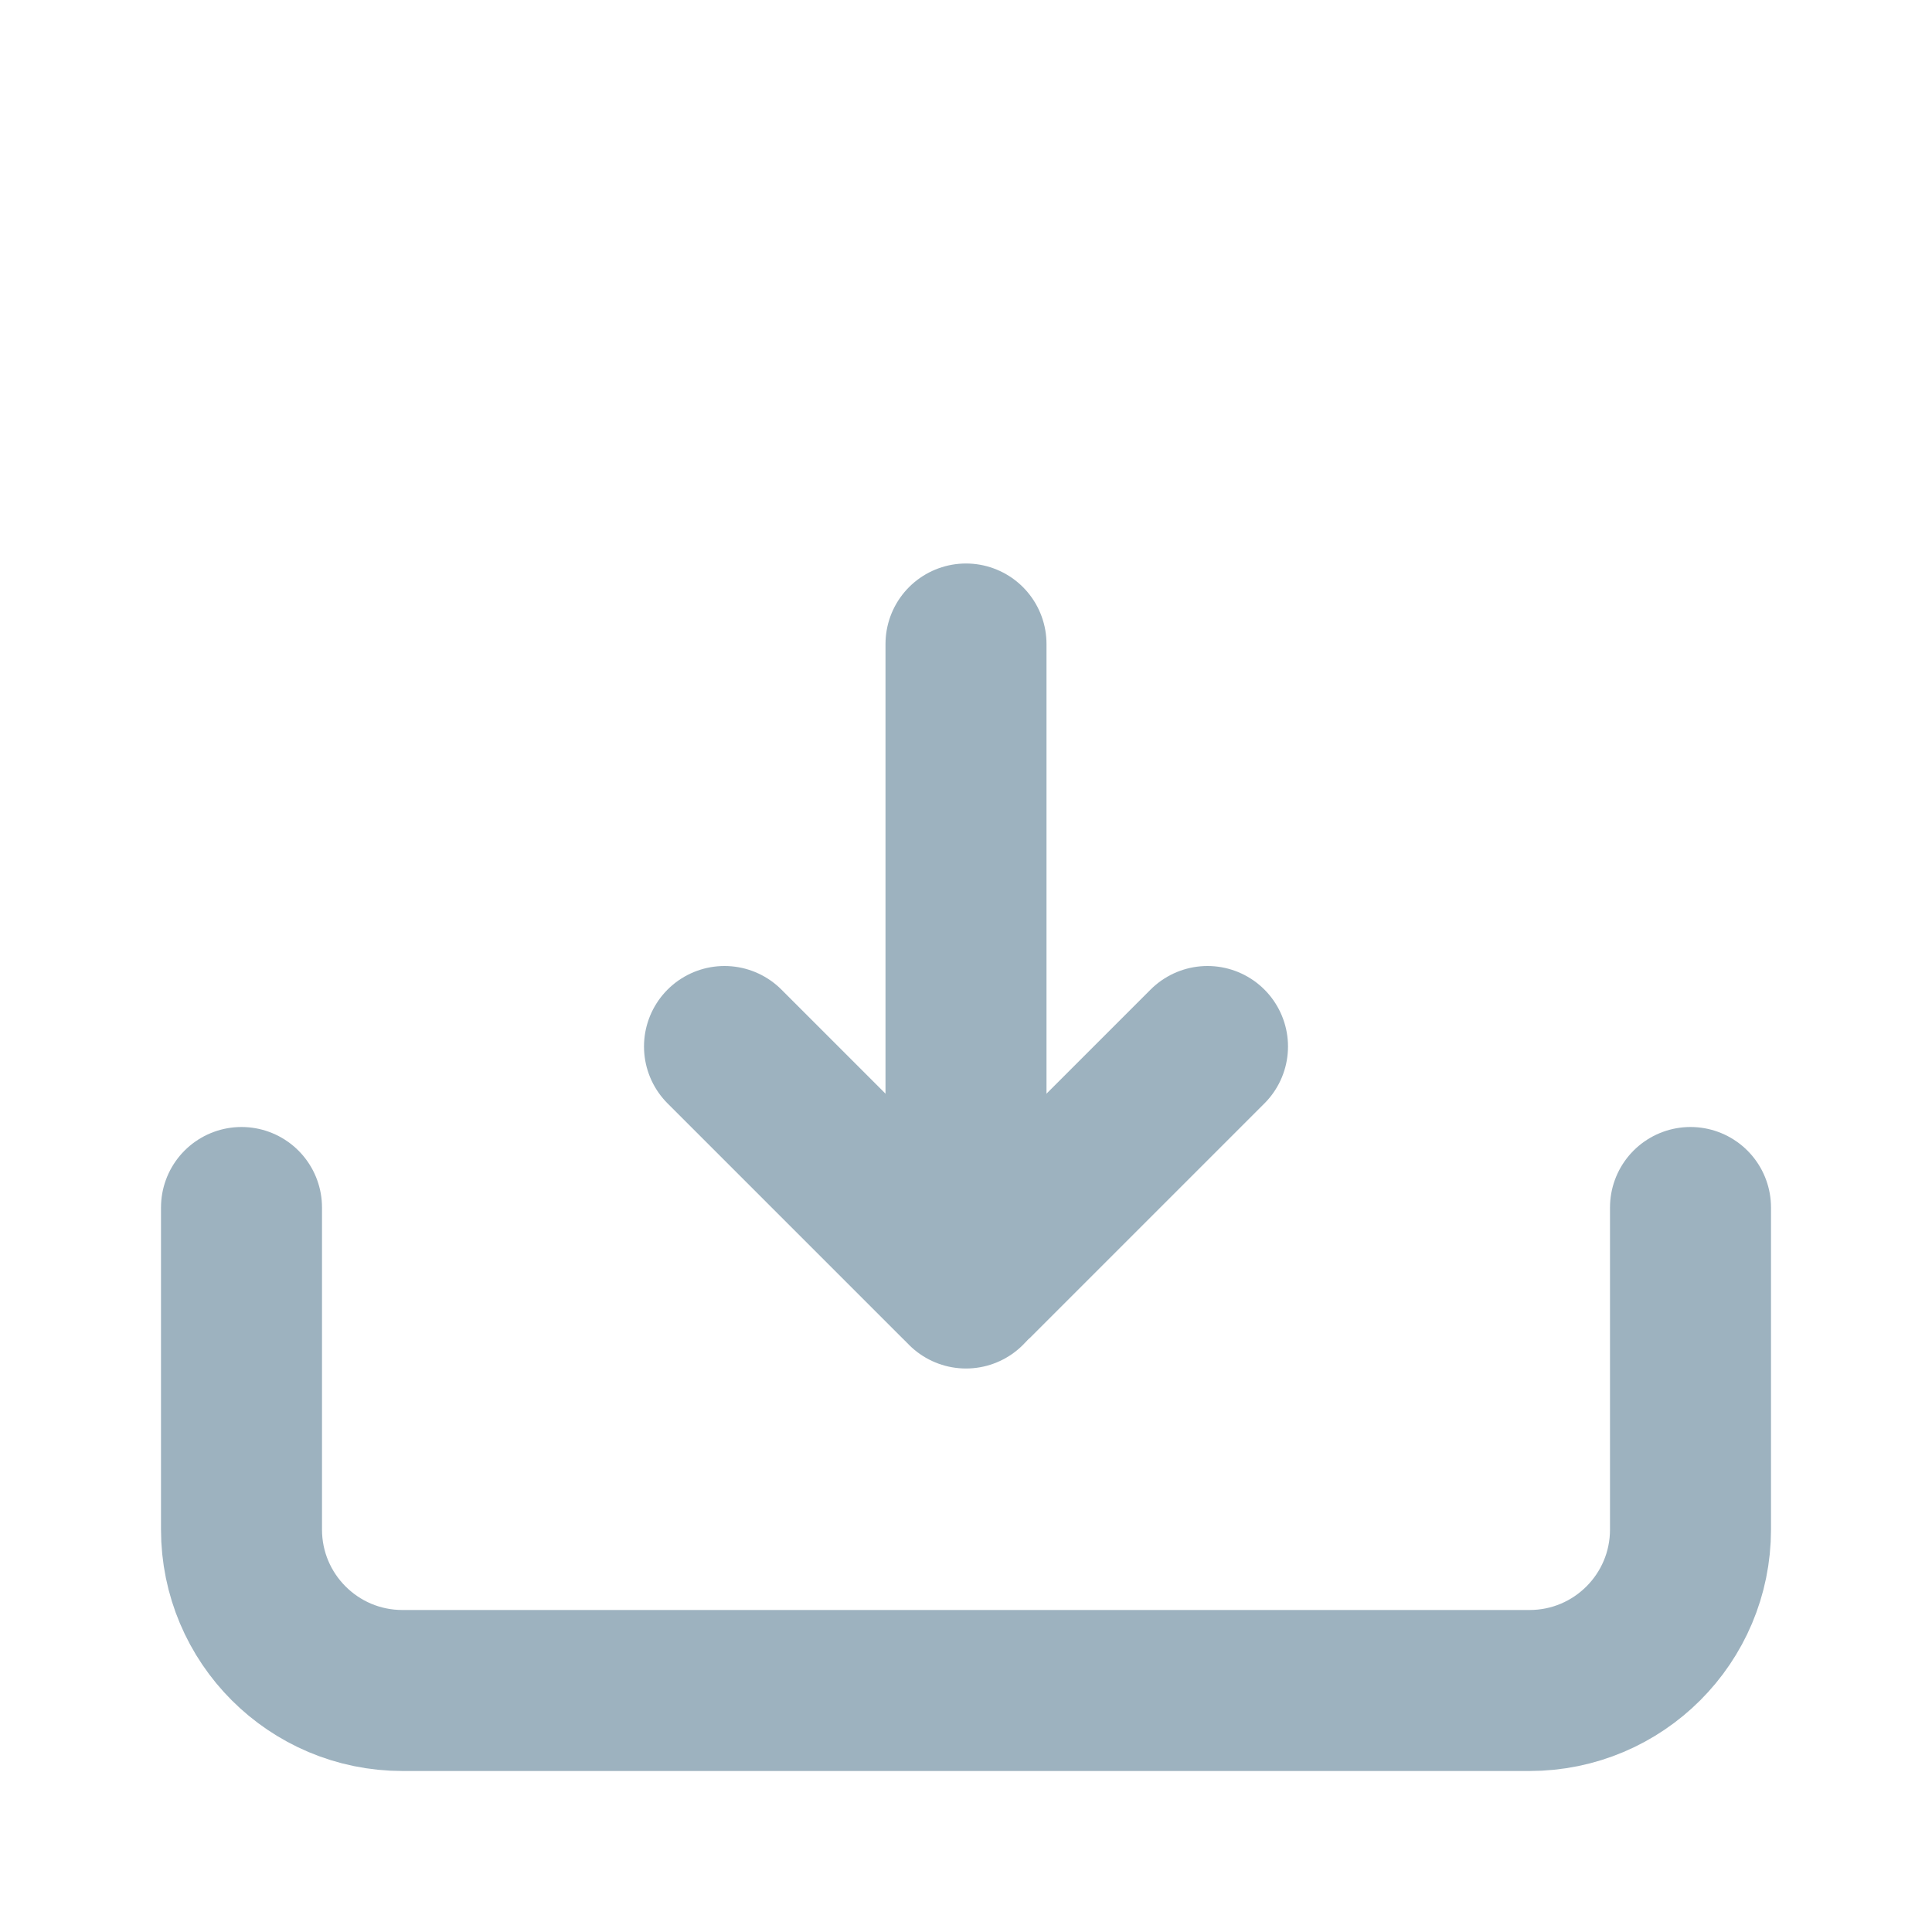
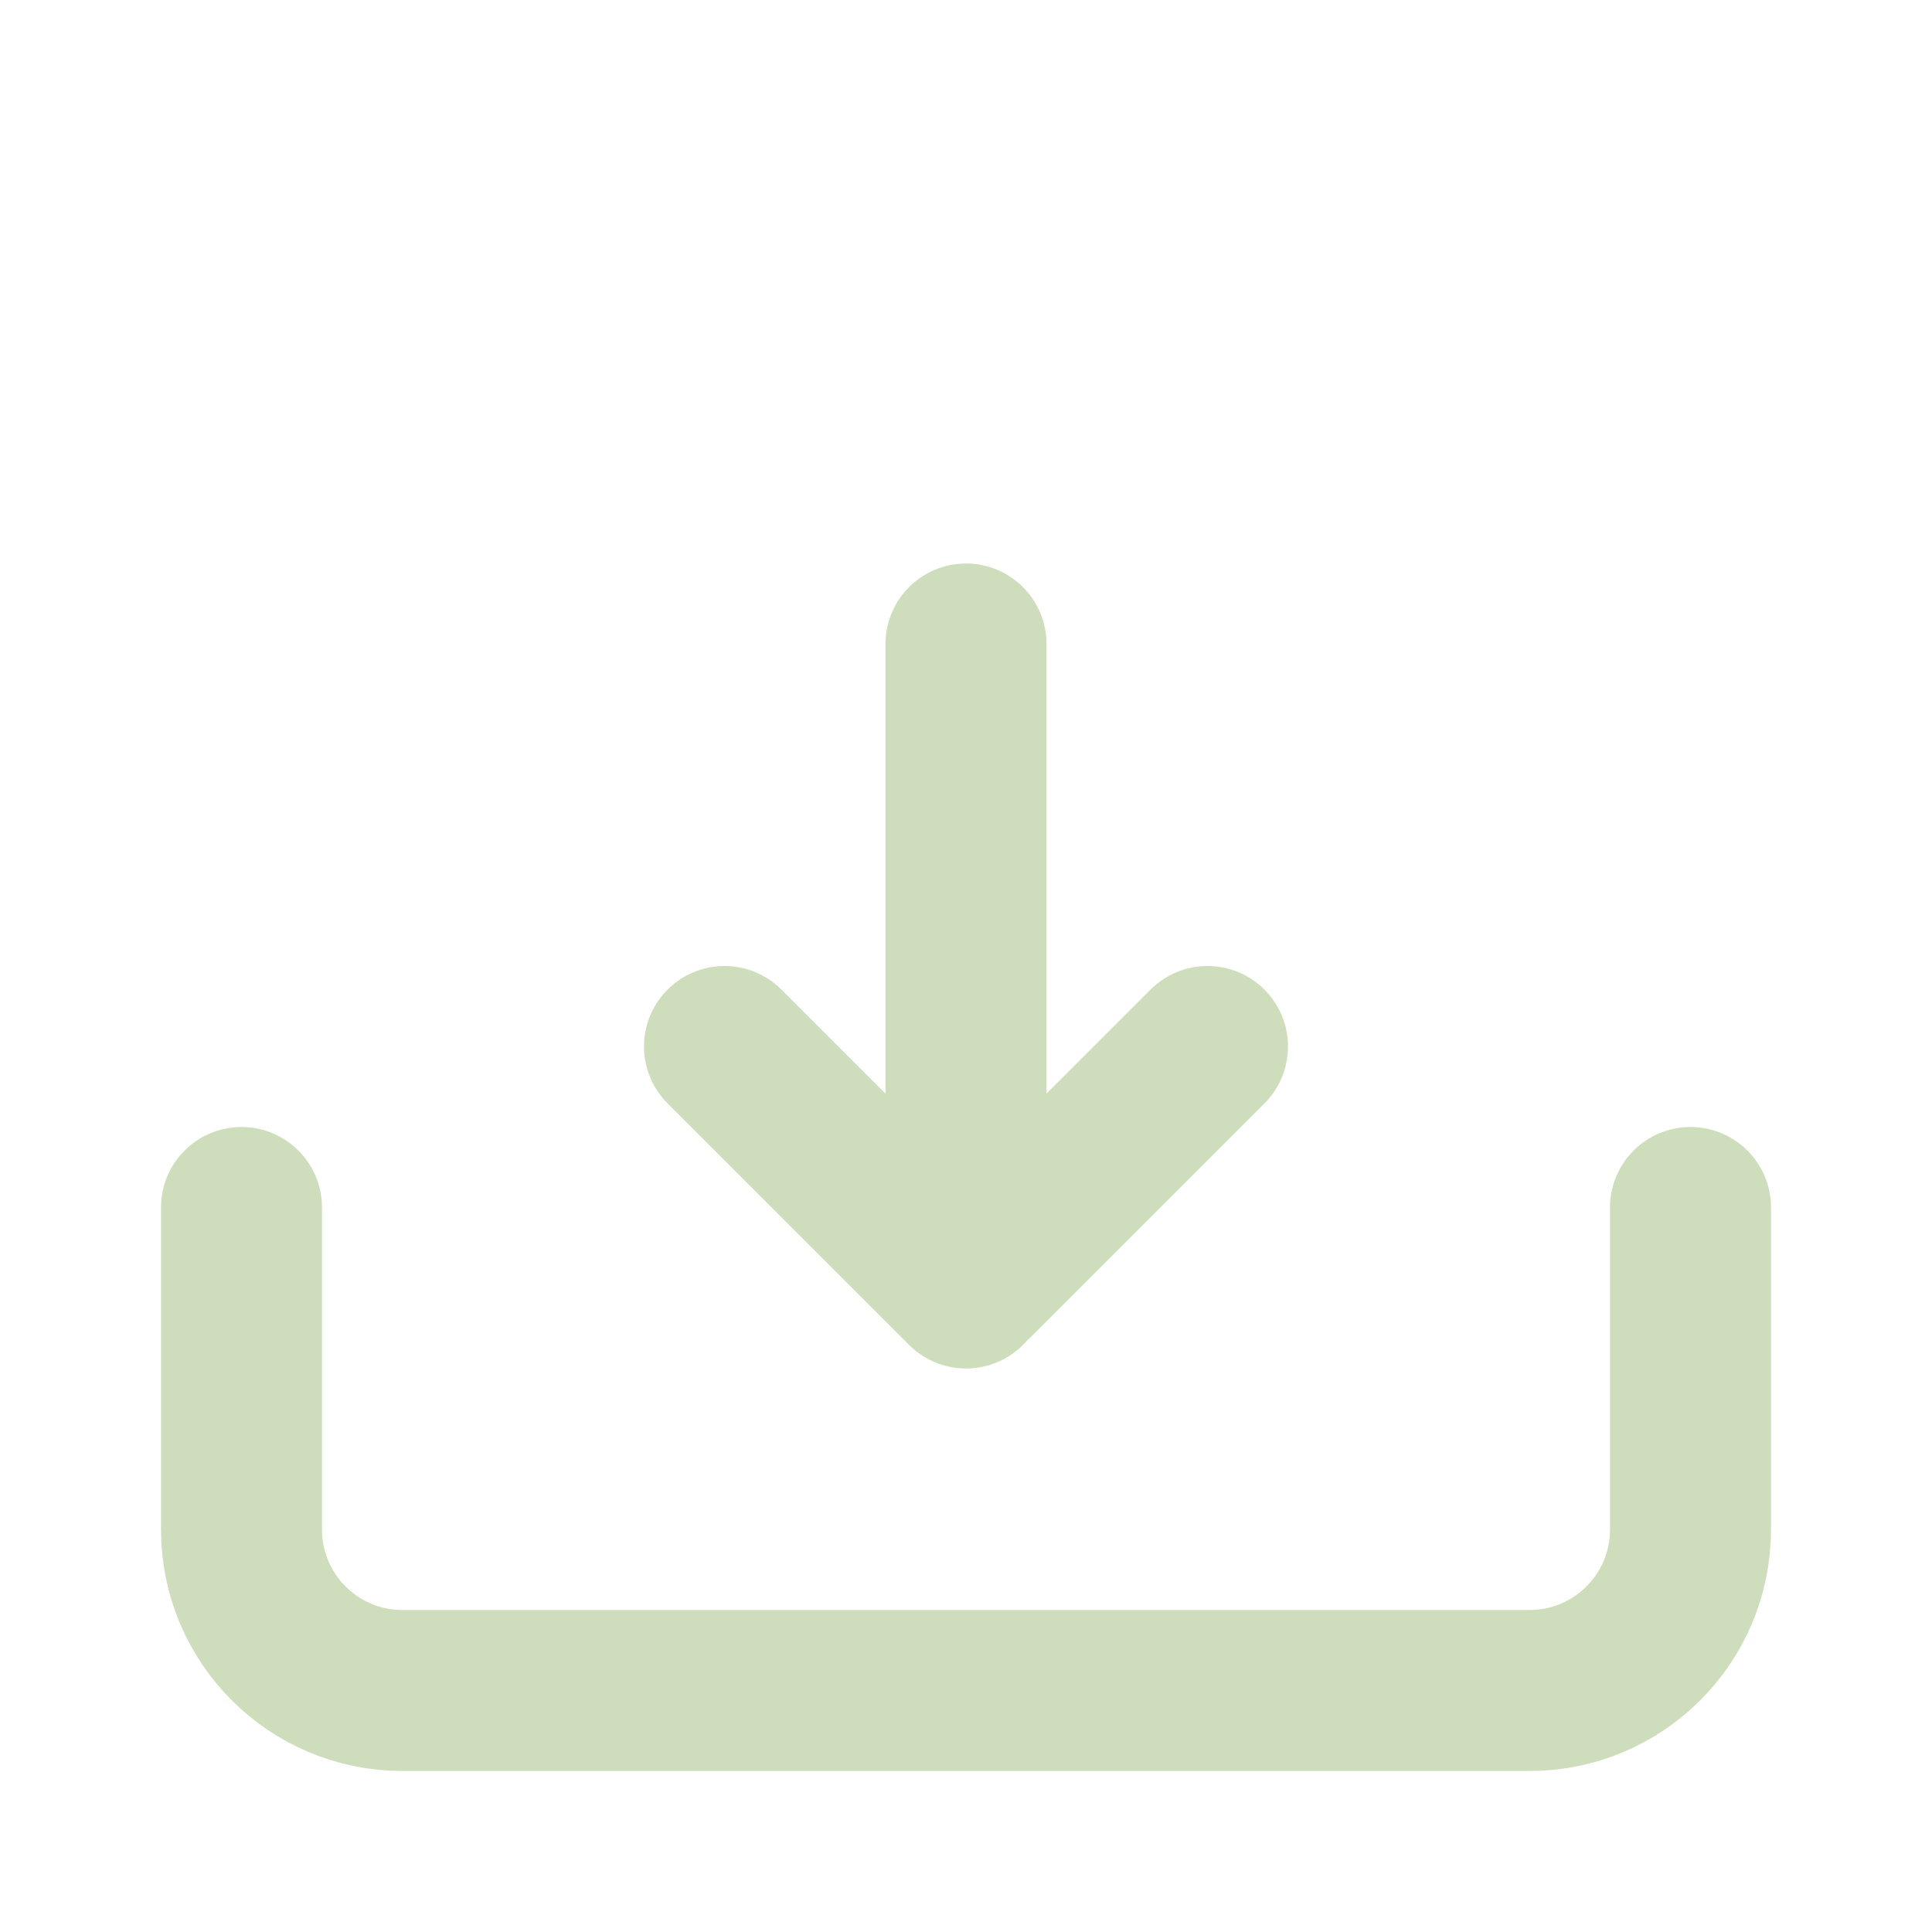
<svg xmlns="http://www.w3.org/2000/svg" width="800px" height="800px" viewBox="0 0 24 24" fill="none">
-   <path d="M12 16L12 8" stroke="#9DB2BF" stroke-width="2" stroke-linecap="round" stroke-linejoin="round" />
-   <path d="M9 13L11.913 15.913V15.913C11.961 15.961 12.039 15.961 12.087 15.913V15.913L15 13" stroke="#9DB2BF" stroke-width="2" stroke-linecap="round" stroke-linejoin="round" />
-   <path d="M3 15L3 16L3 19C3 20.105 3.895 21 5 21L19 21C20.105 21 21 20.105 21 19L21 16L21 15" stroke="#9DB2BF" stroke-width="2" stroke-linecap="round" stroke-linejoin="round" />
+   <path d="M12 16L12 8" stroke="#CEDEBD" stroke-width="2" stroke-linecap="round" stroke-linejoin="round" />
+   <path d="M9 13L11.913 15.913V15.913C11.961 15.961 12.039 15.961 12.087 15.913V15.913L15 13" stroke="#CEDEBD" stroke-width="2" stroke-linecap="round" stroke-linejoin="round" />
+   <path d="M3 15L3 16L3 19C3 20.105 3.895 21 5 21L19 21C20.105 21 21 20.105 21 19L21 16L21 15" stroke="#CEDEBD" stroke-width="2" stroke-linecap="round" stroke-linejoin="round" />
</svg>
